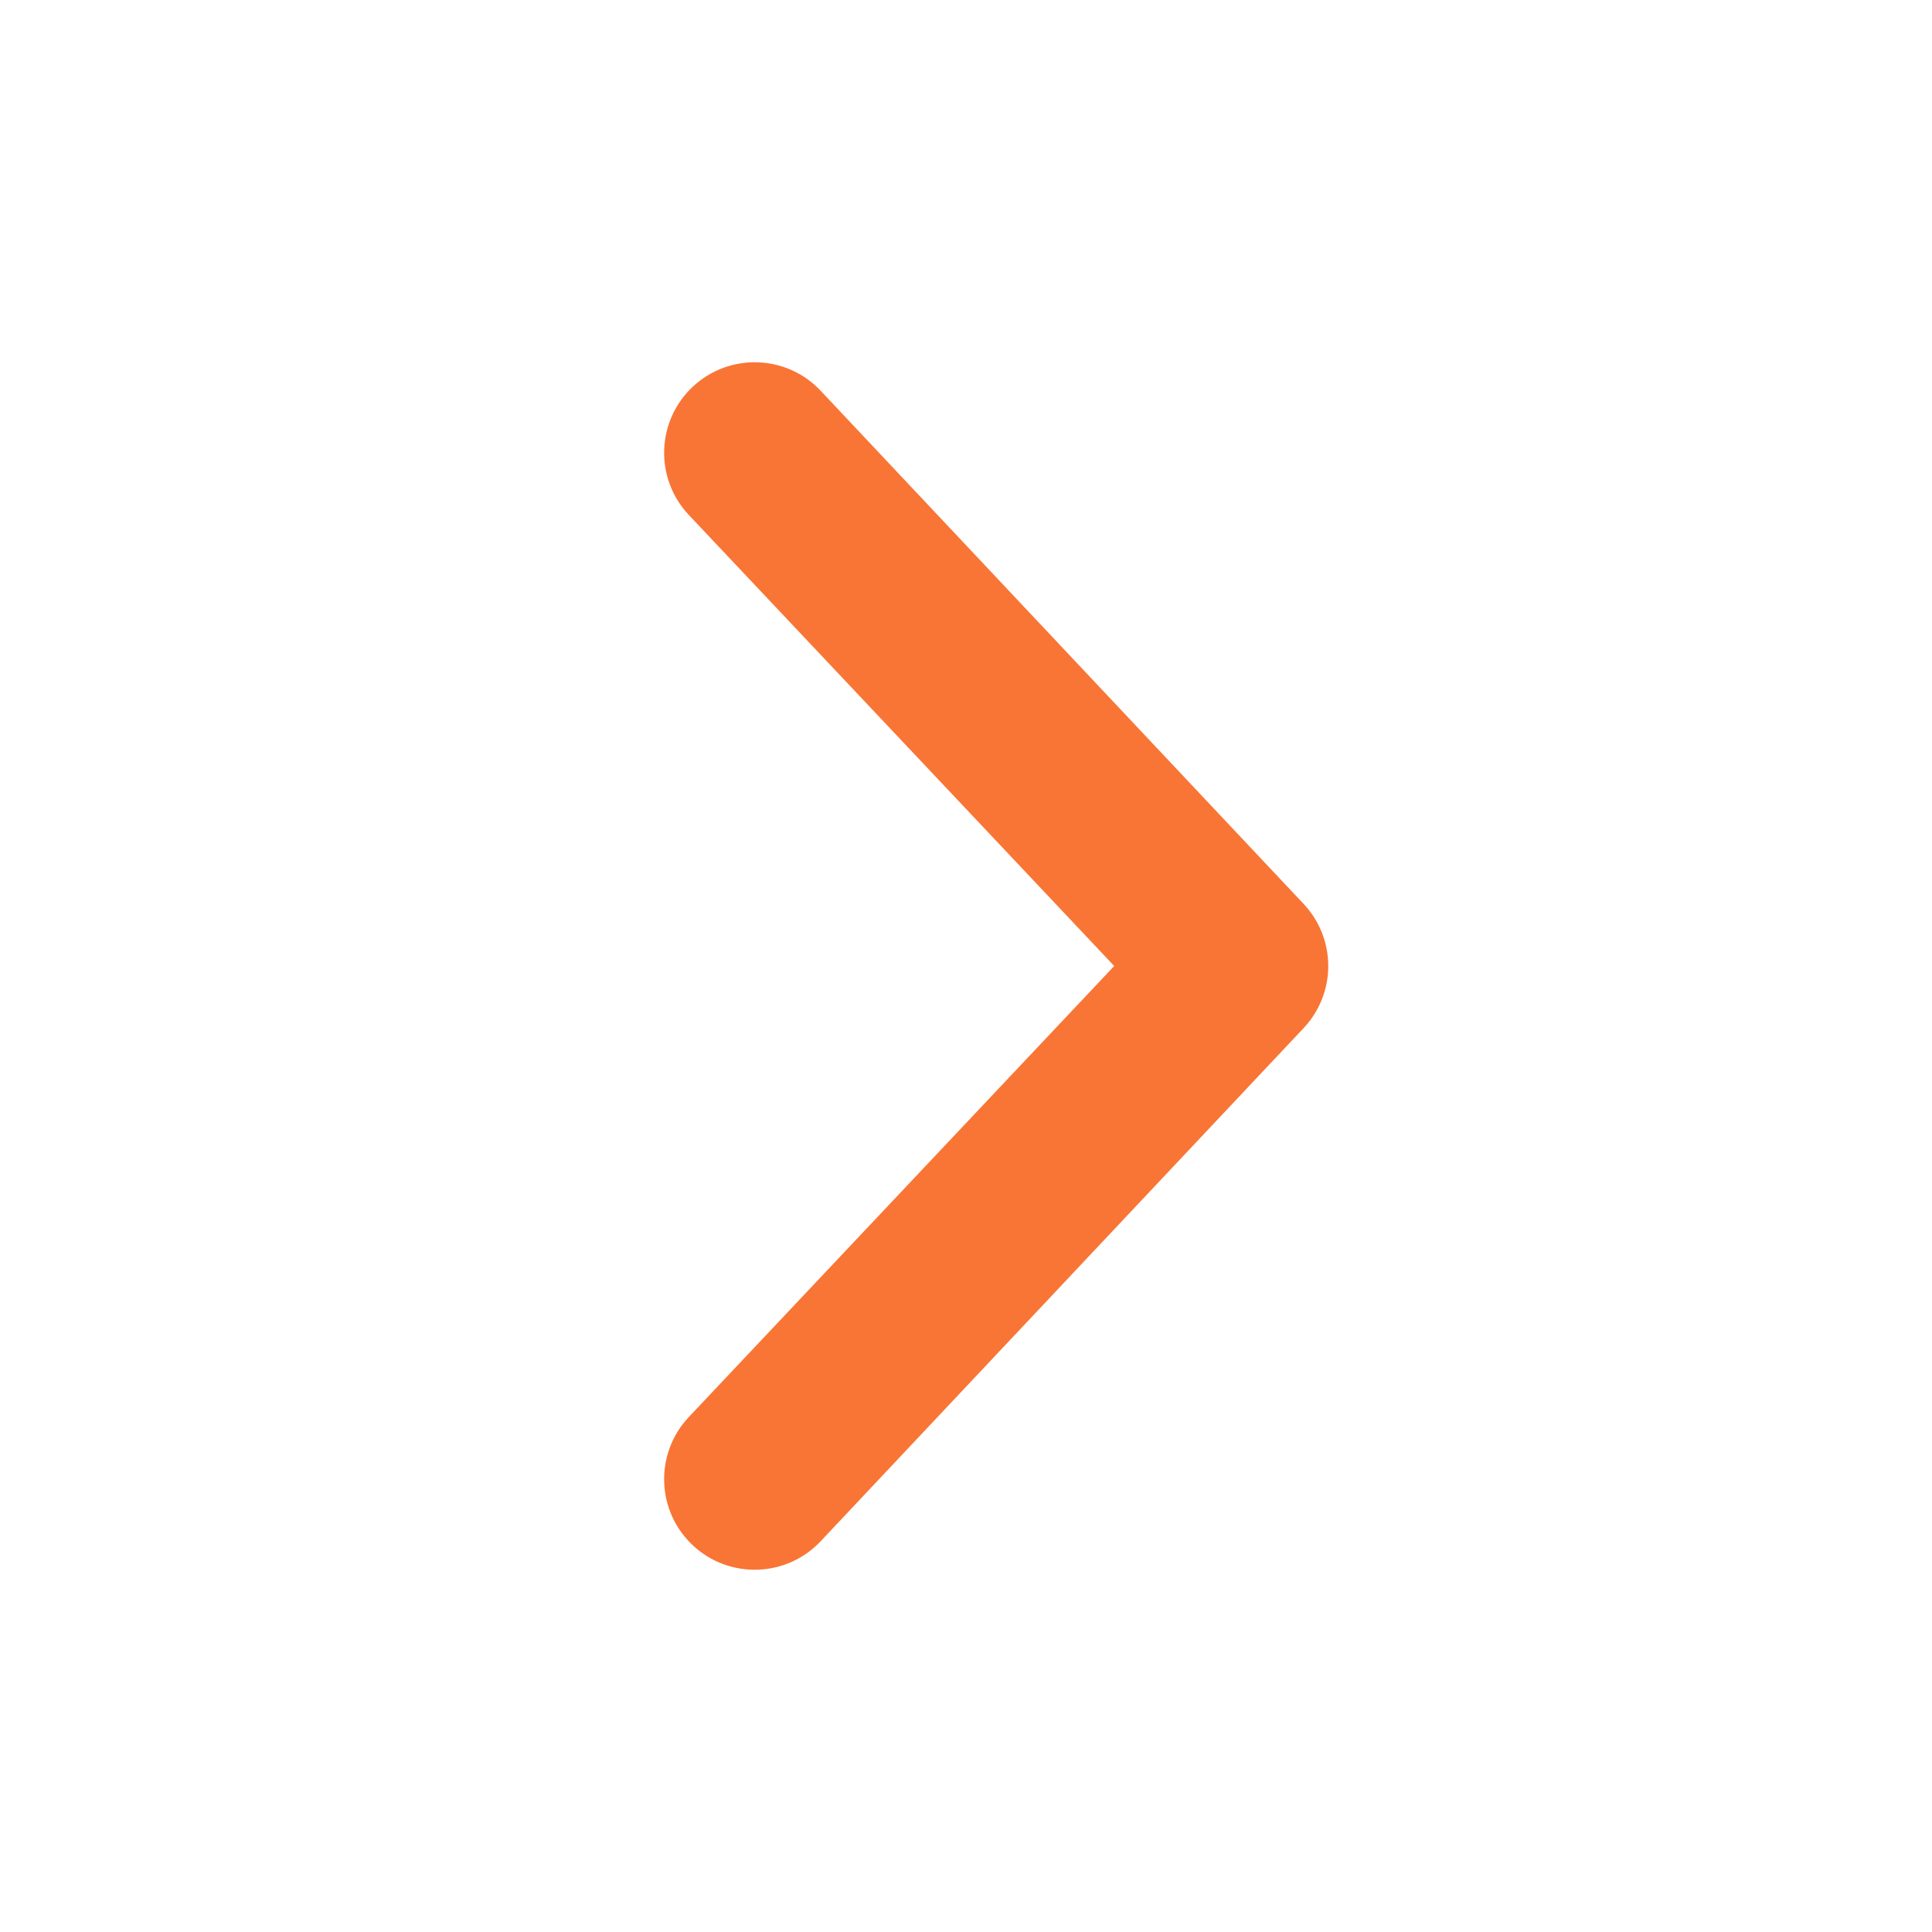
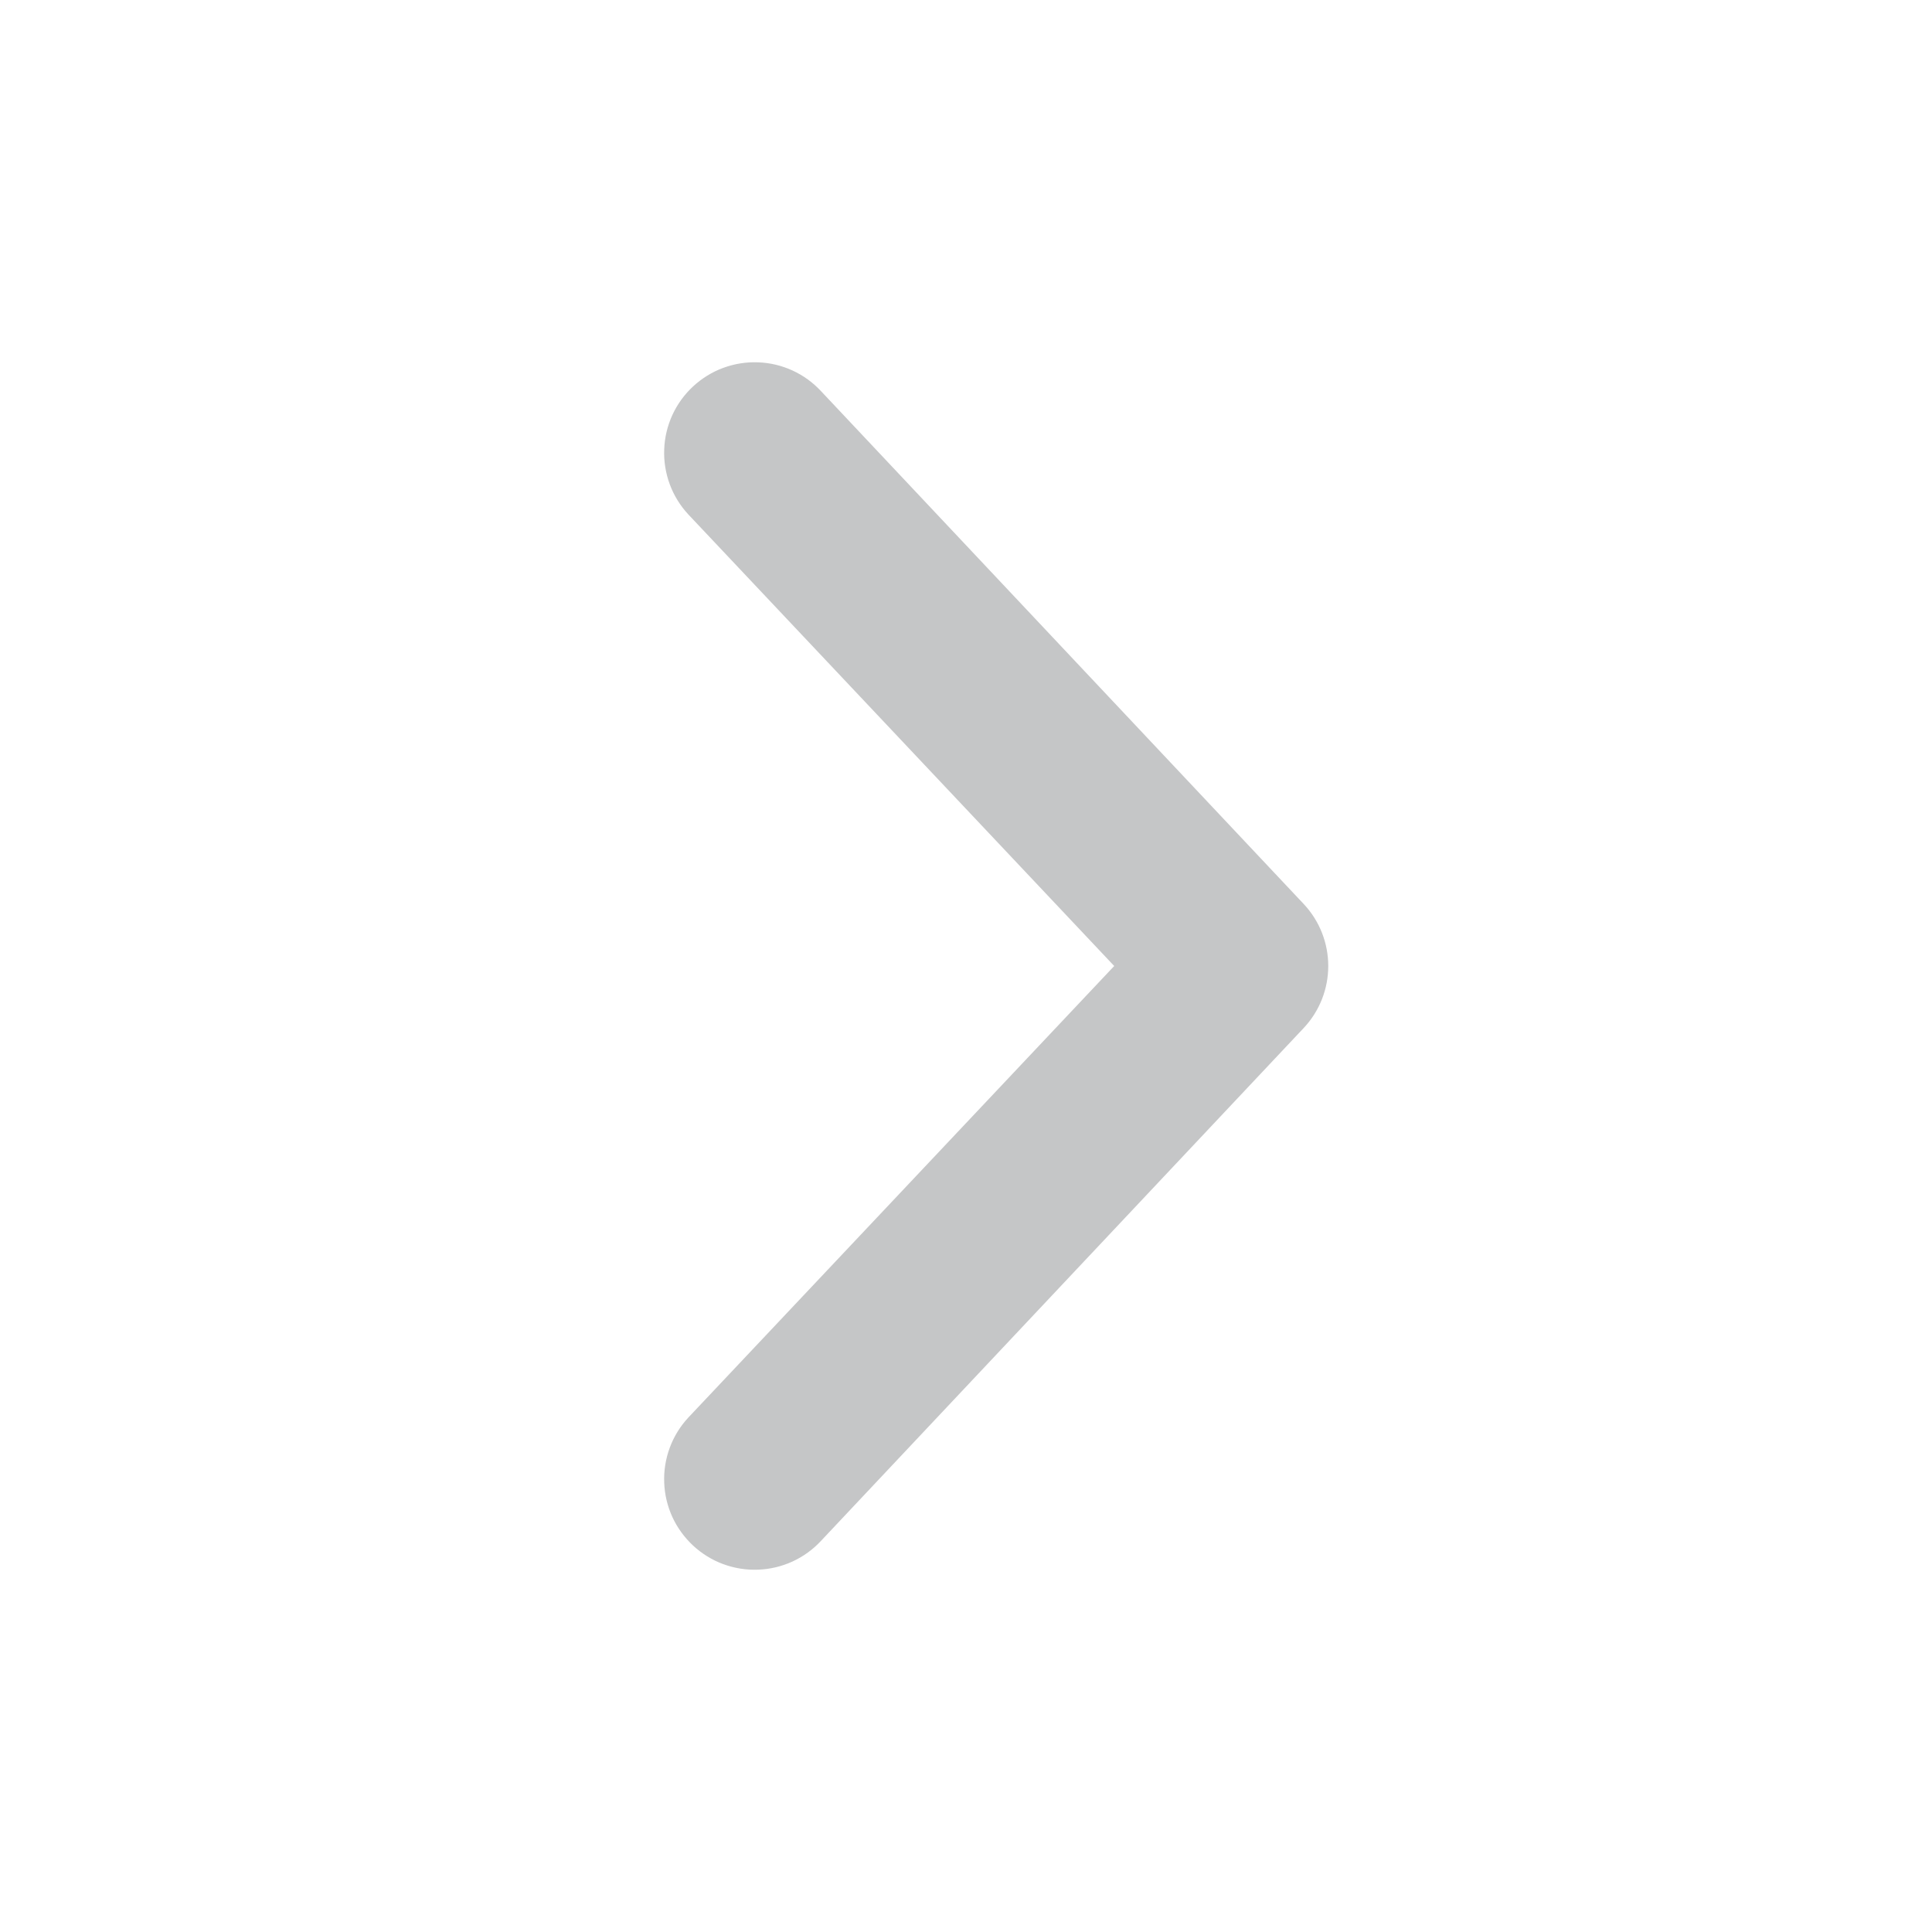
<svg xmlns="http://www.w3.org/2000/svg" width="24" height="24" viewBox="0 0 24 24" fill="none">
-   <path d="M8.61 4.8C8.502 4.9 8.414 5.021 8.352 5.156C8.291 5.29 8.256 5.435 8.251 5.583C8.245 5.73 8.269 5.878 8.32 6.016C8.371 6.155 8.45 6.282 8.55 6.39L13.841 12L8.55 17.61C8.45 17.718 8.371 17.845 8.32 17.984C8.269 18.122 8.245 18.27 8.251 18.417C8.256 18.565 8.291 18.71 8.352 18.844C8.414 18.979 8.502 19.099 8.61 19.2C8.718 19.3 8.845 19.379 8.984 19.43C9.122 19.481 9.27 19.505 9.417 19.499C9.565 19.494 9.71 19.459 9.844 19.398C9.979 19.336 10.1 19.248 10.2 19.14L16.2 12.765C16.393 12.557 16.5 12.284 16.5 12C16.5 11.716 16.393 11.443 16.2 11.235L10.2 4.86C10.1 4.752 9.979 4.664 9.844 4.602C9.71 4.541 9.565 4.506 9.417 4.501C9.27 4.495 9.122 4.519 8.984 4.57C8.845 4.621 8.718 4.7 8.61 4.8Z" fill="#F97535" />
+   <path d="M8.61 4.8C8.502 4.9 8.414 5.021 8.352 5.156C8.291 5.29 8.256 5.435 8.251 5.583C8.245 5.73 8.269 5.878 8.32 6.016C8.371 6.155 8.45 6.282 8.55 6.39L13.841 12L8.55 17.61C8.45 17.718 8.371 17.845 8.32 17.984C8.269 18.122 8.245 18.27 8.251 18.417C8.256 18.565 8.291 18.71 8.352 18.844C8.414 18.979 8.502 19.099 8.61 19.2C8.718 19.3 8.845 19.379 8.984 19.43C9.122 19.481 9.27 19.505 9.417 19.499C9.565 19.494 9.71 19.459 9.844 19.398C9.979 19.336 10.1 19.248 10.2 19.14L16.2 12.765C16.393 12.557 16.5 12.284 16.5 12C16.5 11.716 16.393 11.443 16.2 11.235L10.2 4.86C10.1 4.752 9.979 4.664 9.844 4.602C9.71 4.541 9.565 4.506 9.417 4.501C9.27 4.495 9.122 4.519 8.984 4.57C8.845 4.621 8.718 4.7 8.61 4.8Z" fill="#C5C6C7" />
</svg>
